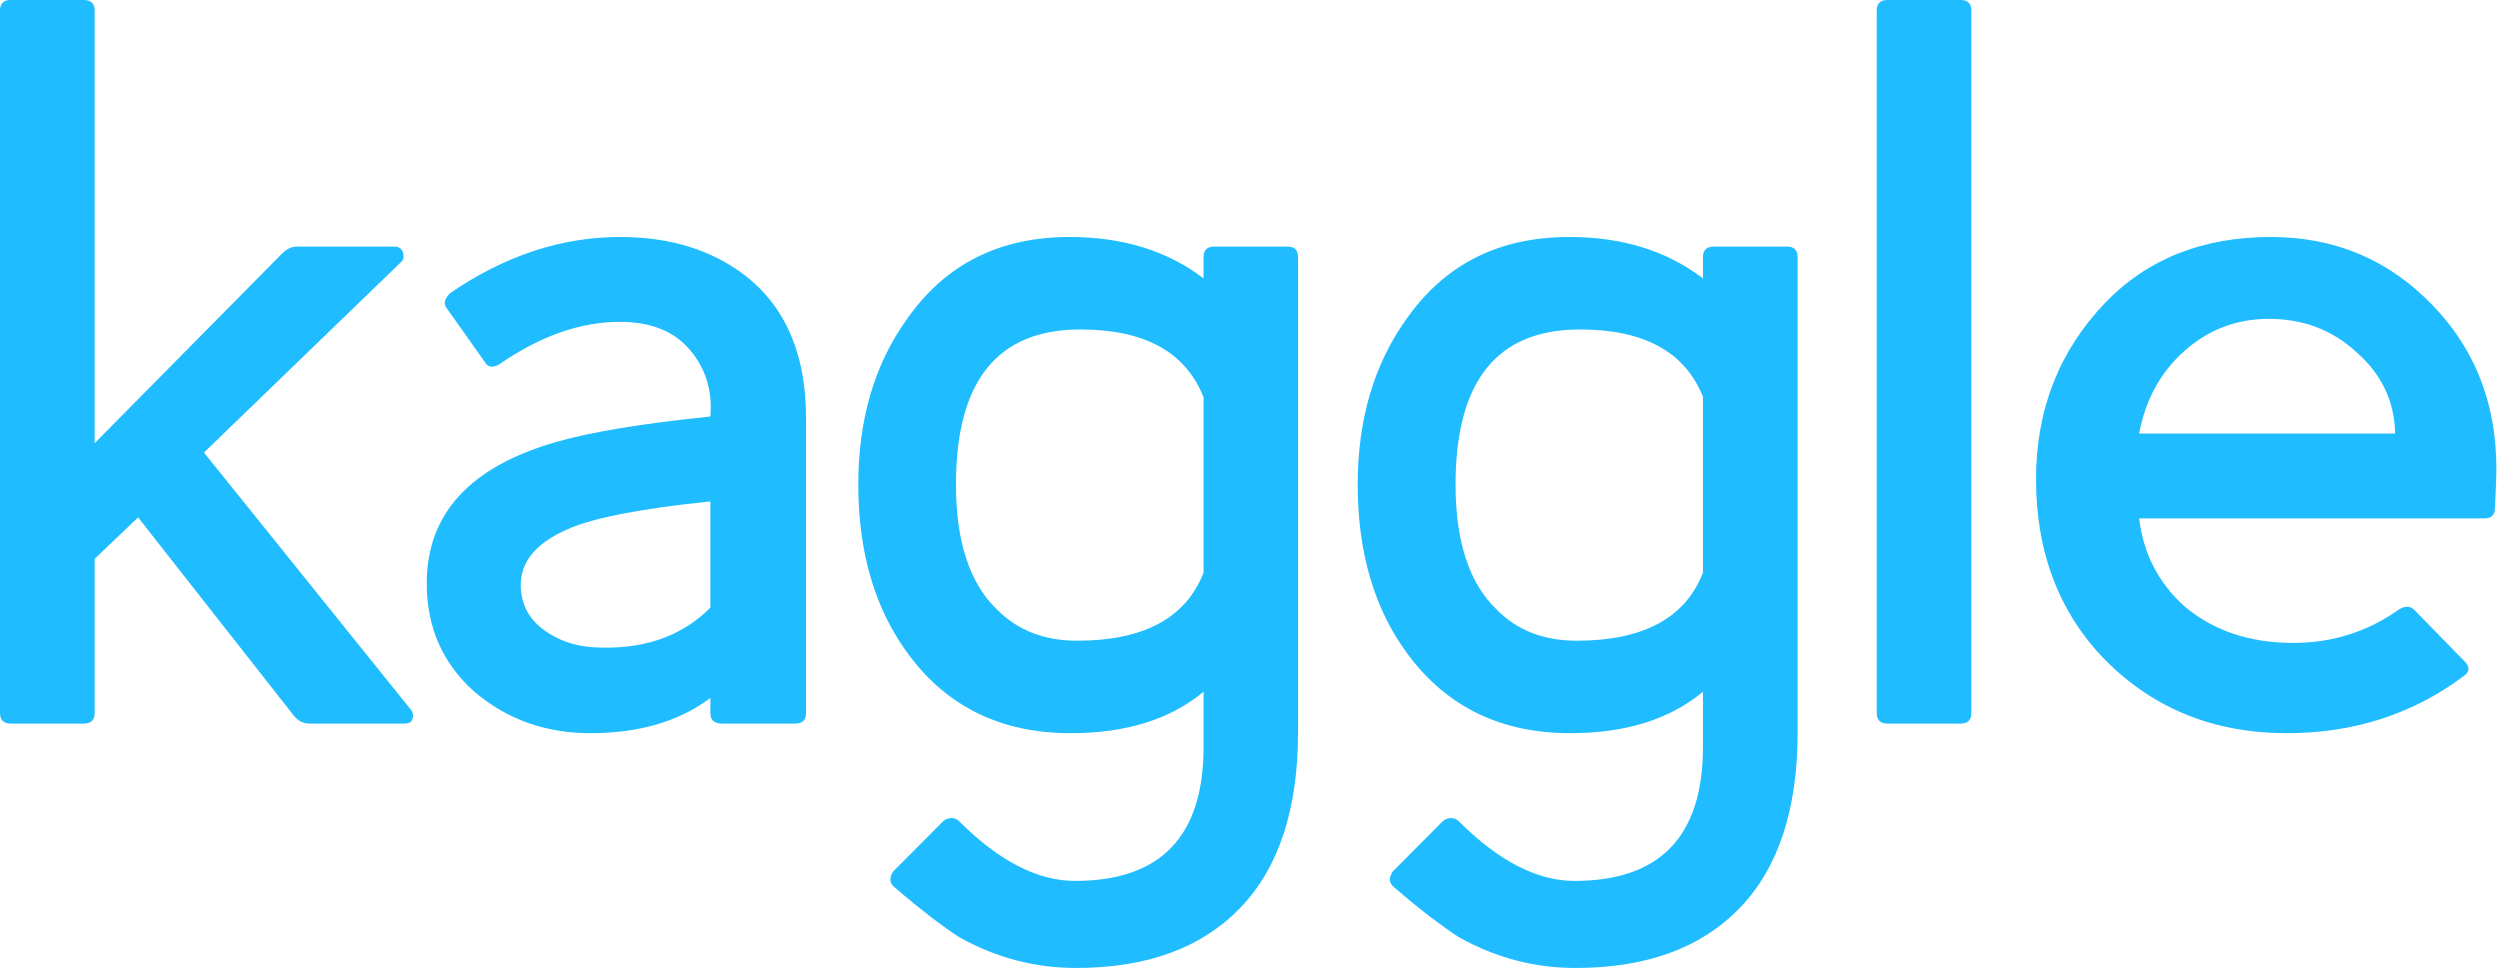
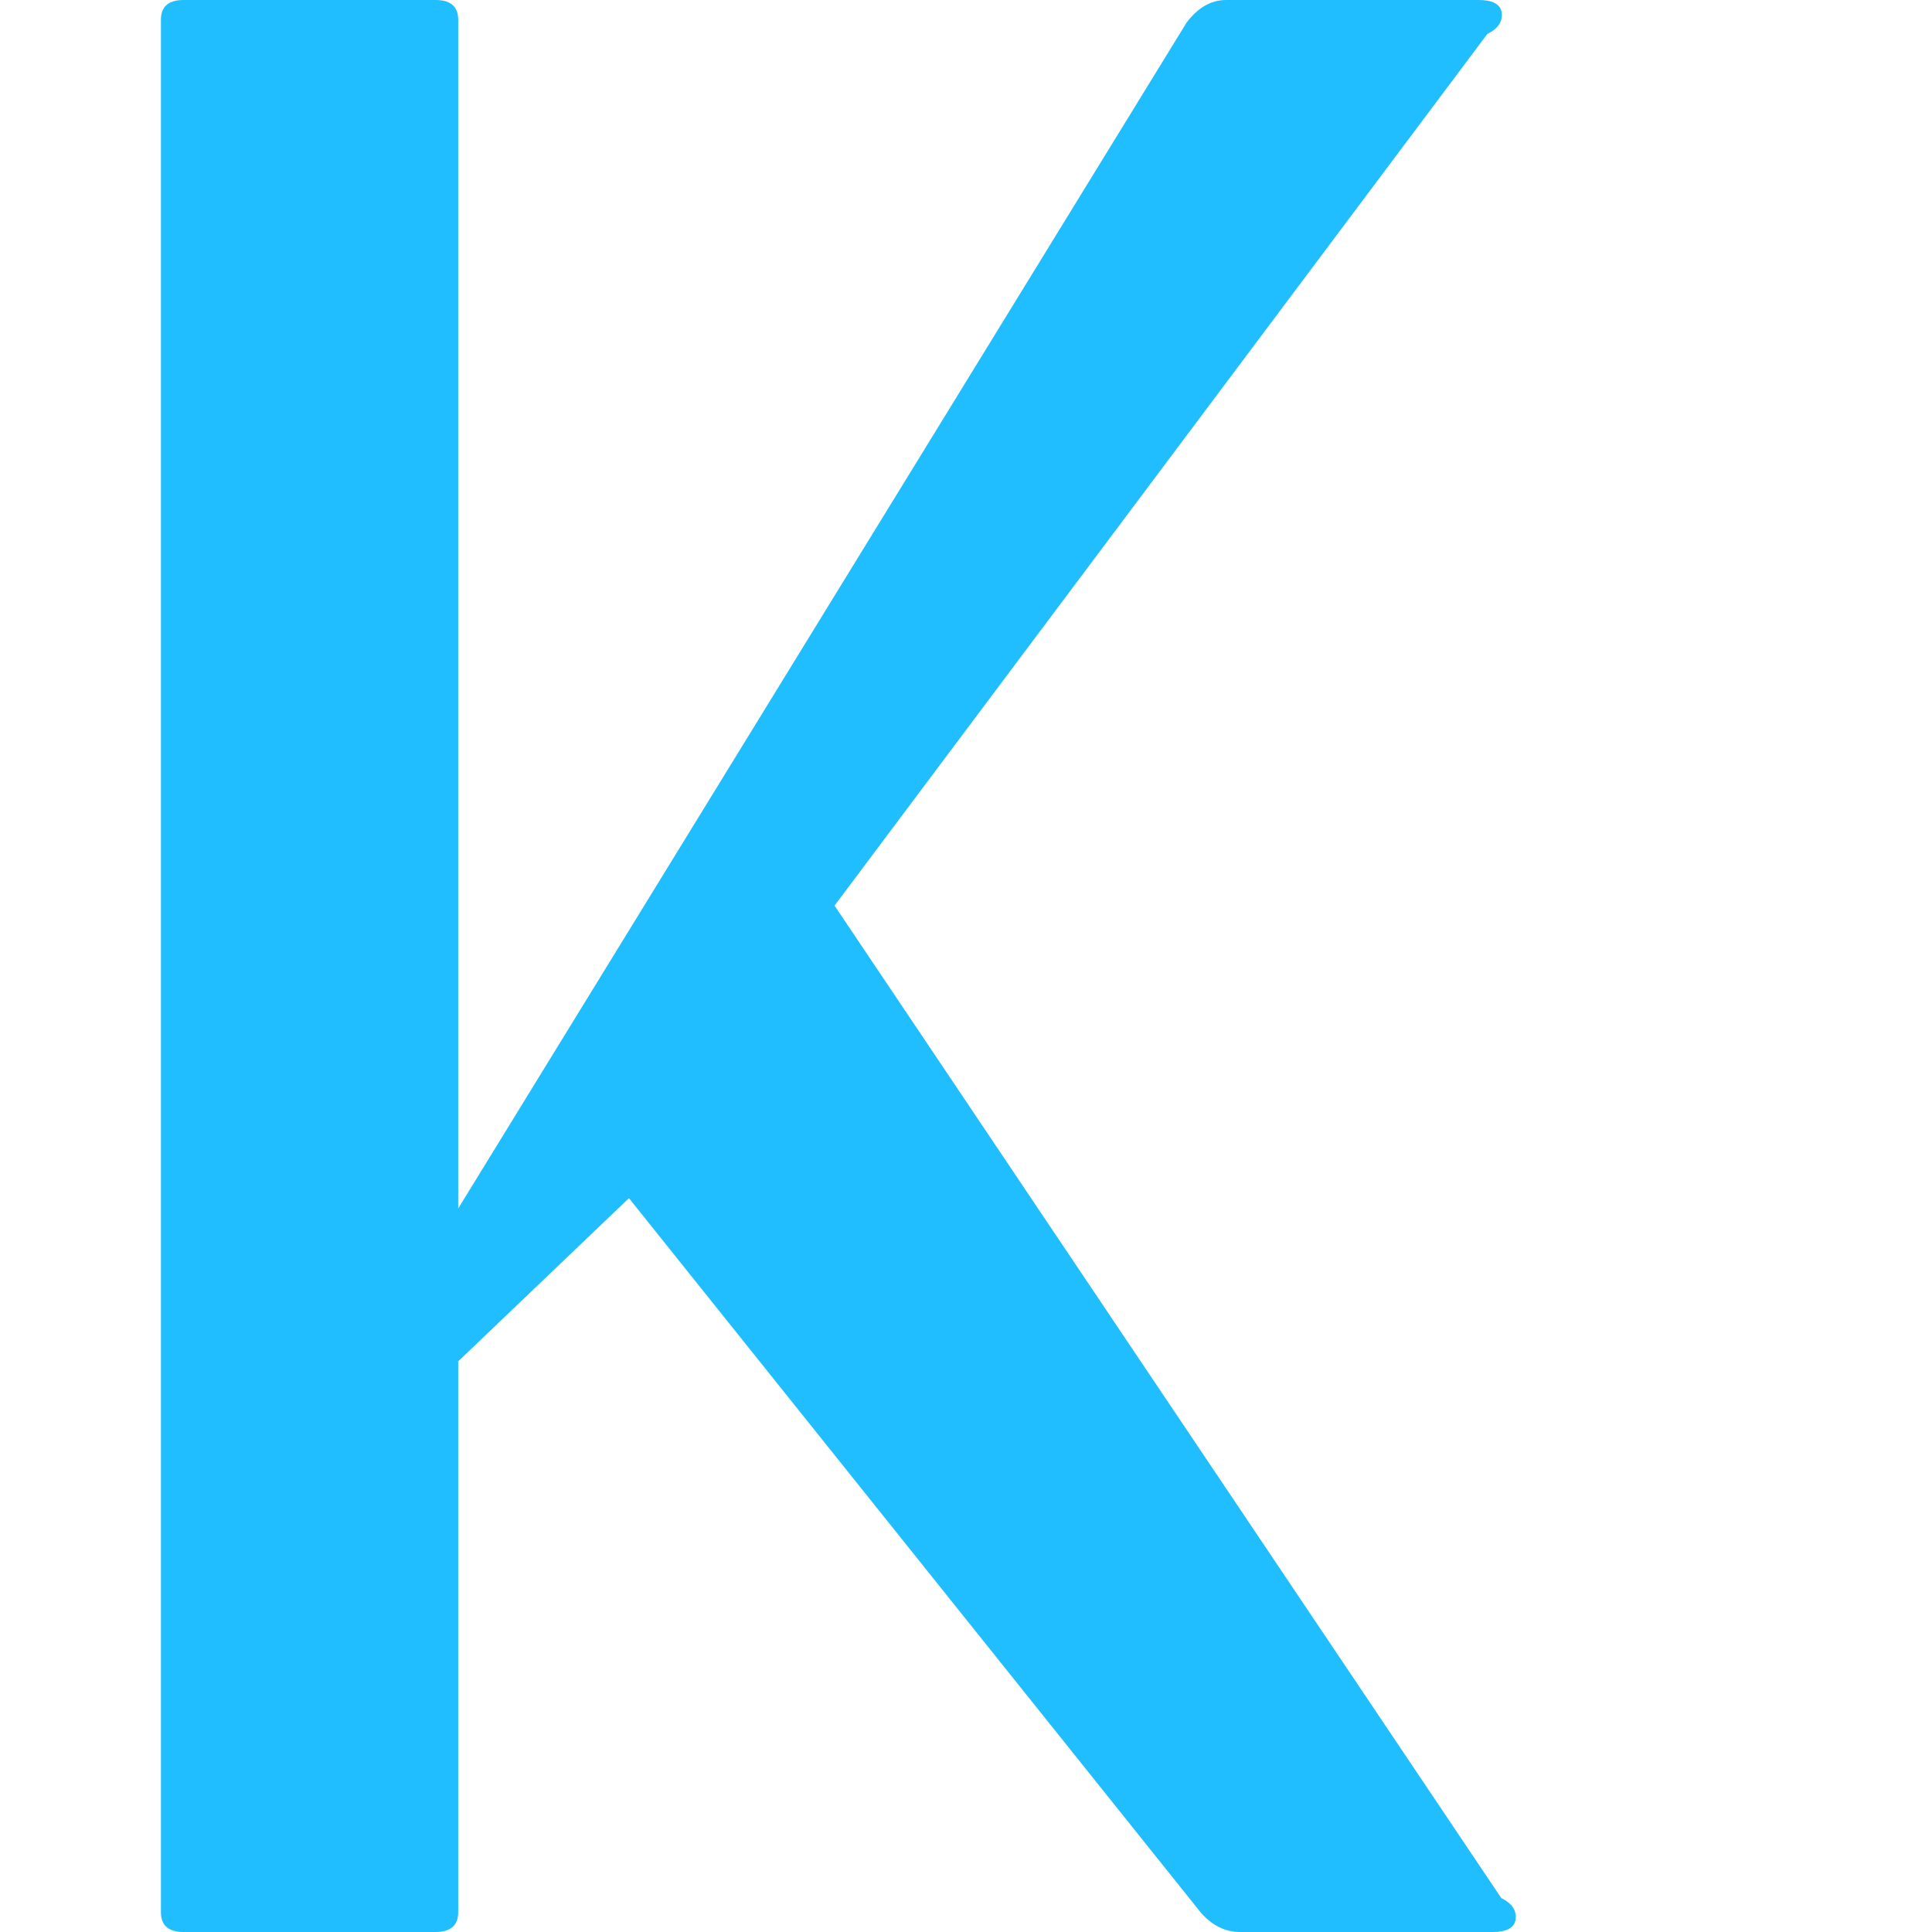
- <svg xmlns="http://www.w3.org/2000/svg" viewBox="0 0 12.49 4.84">
-   <path fill="#1fbdff" fill-rule="evenodd" d="M 0.053 0.000 C 0.018 0.000 0.000 0.018 0.000 0.053 L 0.000 3.562 C 0.000 3.597 0.018 3.615 0.053 3.615 L 0.419 3.615 C 0.455 3.615 0.473 3.597 0.473 3.562 L 0.473 2.792 L 0.690 2.585 L 1.470 3.578 C 1.492 3.603 1.516 3.615 1.545 3.615 L 2.017 3.615 C 2.042 3.615 2.056 3.608 2.060 3.594 C 2.067 3.572 2.063 3.555 2.049 3.541 L 1.019 2.261 L 2.007 1.306 C 2.017 1.295 2.019 1.279 2.012 1.258 C 2.005 1.240 1.991 1.232 1.970 1.232 L 1.481 1.232 C 1.456 1.232 1.432 1.244 1.407 1.269 L 0.473 2.214 L 0.473 0.053 C 0.473 0.018 0.455 0.000 0.419 0.000 L 0.053 0.000 M 9.429 0.000 C 9.394 0.000 9.376 0.018 9.376 0.053 L 9.376 3.562 C 9.376 3.597 9.394 3.615 9.429 3.615 L 9.796 3.615 C 9.831 3.615 9.849 3.597 9.849 3.562 L 9.849 0.053 C 9.849 0.018 9.831 0.000 9.796 0.000 L 9.429 0.000 M 3.098 1.184 C 2.804 1.184 2.521 1.278 2.248 1.465 C 2.220 1.494 2.215 1.518 2.232 1.540 L 2.423 1.810 C 2.438 1.835 2.461 1.839 2.493 1.821 C 2.698 1.679 2.899 1.608 3.098 1.608 C 3.250 1.608 3.366 1.654 3.445 1.746 C 3.525 1.839 3.560 1.950 3.549 2.081 C 3.206 2.116 2.949 2.159 2.779 2.208 C 2.347 2.332 2.132 2.568 2.132 2.914 C 2.132 3.134 2.211 3.314 2.370 3.456 C 2.533 3.594 2.726 3.663 2.949 3.663 C 3.193 3.663 3.393 3.604 3.549 3.487 L 3.549 3.562 C 3.549 3.597 3.568 3.615 3.607 3.615 L 3.974 3.615 C 4.009 3.615 4.027 3.597 4.027 3.562 L 4.027 2.091 C 4.027 1.748 3.910 1.499 3.676 1.343 C 3.517 1.237 3.324 1.184 3.098 1.184 M 5.344 1.184 C 4.994 1.184 4.723 1.320 4.532 1.593 C 4.369 1.819 4.288 2.095 4.288 2.421 C 4.288 2.764 4.373 3.049 4.543 3.275 C 4.737 3.534 5.006 3.663 5.349 3.663 C 5.625 3.663 5.847 3.594 6.013 3.456 L 6.013 3.732 C 6.013 4.178 5.799 4.401 5.371 4.401 C 5.183 4.401 4.990 4.301 4.792 4.103 C 4.782 4.093 4.769 4.087 4.755 4.087 C 4.737 4.087 4.723 4.093 4.712 4.103 L 4.463 4.353 C 4.442 4.385 4.443 4.411 4.468 4.432 C 4.539 4.493 4.601 4.543 4.654 4.584 C 4.707 4.624 4.753 4.657 4.792 4.682 C 4.976 4.785 5.171 4.836 5.376 4.836 C 5.730 4.836 6.003 4.736 6.196 4.536 C 6.389 4.336 6.485 4.043 6.485 3.658 L 6.485 1.285 C 6.485 1.249 6.468 1.232 6.432 1.232 L 6.066 1.232 C 6.031 1.232 6.013 1.249 6.013 1.285 L 6.013 1.391 C 5.833 1.253 5.609 1.184 5.344 1.184 L 5.344 1.184 M 7.840 1.184 C 7.489 1.184 7.219 1.320 7.027 1.593 C 6.865 1.819 6.783 2.095 6.783 2.421 C 6.783 2.764 6.868 3.049 7.038 3.275 C 7.233 3.534 7.502 3.663 7.845 3.663 C 8.121 3.663 8.342 3.594 8.508 3.456 L 8.508 3.732 C 8.508 4.178 8.294 4.401 7.866 4.401 C 7.679 4.401 7.486 4.301 7.288 4.103 C 7.278 4.093 7.264 4.087 7.250 4.087 C 7.233 4.087 7.219 4.093 7.208 4.103 L 6.959 4.353 C 6.937 4.385 6.939 4.411 6.964 4.432 C 7.035 4.493 7.096 4.543 7.150 4.584 C 7.203 4.624 7.249 4.657 7.288 4.682 C 7.472 4.785 7.666 4.836 7.872 4.836 C 8.225 4.836 8.499 4.736 8.692 4.536 C 8.885 4.336 8.981 4.043 8.981 3.658 L 8.981 1.285 C 8.981 1.249 8.963 1.232 8.928 1.232 L 8.562 1.232 C 8.526 1.232 8.508 1.249 8.508 1.285 L 8.508 1.391 C 8.328 1.253 8.105 1.184 7.840 1.184 L 7.840 1.184 M 11.345 1.184 C 11.006 1.184 10.729 1.293 10.517 1.513 C 10.287 1.754 10.172 2.047 10.172 2.394 C 10.172 2.762 10.289 3.065 10.522 3.302 C 10.763 3.542 11.064 3.663 11.425 3.663 C 11.761 3.663 12.057 3.567 12.311 3.376 C 12.340 3.355 12.340 3.330 12.311 3.302 L 12.062 3.047 C 12.040 3.026 12.014 3.026 11.982 3.047 C 11.826 3.157 11.651 3.212 11.457 3.212 C 11.237 3.212 11.055 3.150 10.910 3.026 C 10.782 2.909 10.708 2.764 10.687 2.590 L 12.412 2.590 C 12.447 2.590 12.465 2.573 12.465 2.537 L 12.470 2.421 C 12.488 2.063 12.384 1.766 12.157 1.529 C 11.938 1.299 11.667 1.184 11.345 1.184 L 11.345 1.184 M 11.335 1.593 C 11.504 1.593 11.650 1.647 11.770 1.757 C 11.897 1.867 11.963 2.003 11.966 2.166 L 10.687 2.166 C 10.719 1.996 10.795 1.858 10.915 1.752 C 11.035 1.646 11.175 1.593 11.335 1.593 M 5.397 1.646 C 5.719 1.646 5.924 1.759 6.013 1.985 L 6.013 2.861 C 5.924 3.088 5.714 3.201 5.381 3.201 C 5.218 3.201 5.086 3.150 4.983 3.047 C 4.845 2.916 4.776 2.707 4.776 2.421 C 4.776 1.904 4.983 1.646 5.397 1.646 M 7.893 1.646 C 8.215 1.646 8.420 1.759 8.509 1.985 L 8.508 1.985 L 8.508 2.861 C 8.420 3.088 8.209 3.201 7.877 3.201 C 7.714 3.201 7.581 3.150 7.479 3.047 C 7.341 2.916 7.272 2.707 7.272 2.421 C 7.272 1.904 7.479 1.646 7.893 1.646 M 3.549 2.505 L 3.549 3.036 C 3.400 3.185 3.202 3.250 2.954 3.233 C 2.866 3.226 2.788 3.198 2.721 3.150 C 2.654 3.103 2.615 3.040 2.604 2.962 C 2.586 2.824 2.664 2.718 2.838 2.643 C 2.965 2.587 3.202 2.541 3.549 2.505 Z" />
+ <svg xmlns="http://www.w3.org/2000/svg" viewBox="0 0 24 24">
+   <path fill="#20BEFF" d="M18.825 23.859c-.022.092-.117.141-.281.141h-3.139c-.187 0-.351-.082-.492-.246l-7.1-8.87-2.121 2.027v6.843c0 .164-.094.246-.281.246H2.28c-.187 0-.281-.082-.281-.246V.246C1.999.082 2.093 0 2.28 0h3.131c.187 0 .281.082.281.246v14.766L14.74.281c.141-.187.305-.281.492-.281h3.139c.164 0 .259.049.281.141.022.117-.035.211-.176.281L10.367 11.25l8.282 12.328c.141.07.198.164.176.281z" />
</svg>
